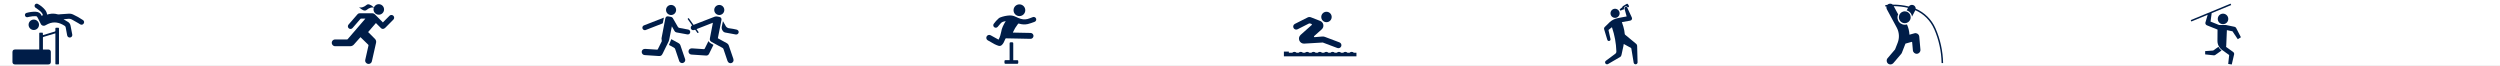
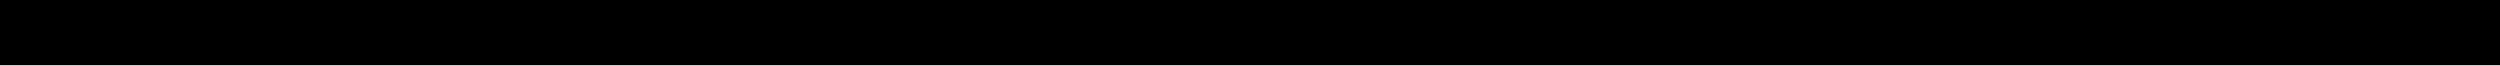
<svg xmlns="http://www.w3.org/2000/svg" viewBox="0 0 3836.58 100">
  <defs>
    <style>
      .cls-1 {
        fill: #fff;
      }

      .cls-2 {
        fill: #001d48;
      }
    </style>
  </defs>
  <g id="Layer_3" data-name="Layer 3">
-     <rect class="cls-1" width="3836.58" height="100" />
+     <rect className="cls-1" width="3836.58" height="100" />
  </g>
  <g id="Layer_1" data-name="Layer 1">
    <g>
-       <path class="cls-2" d="M63.64,75.82V51.51c0-1.37.27-1.65,1.61-1.65H68a1.12,1.12,0,0,1,1.26,1.25V53.6a6.32,6.32,0,0,0,.77-.14c5.84-1.77,11.67-3.56,17.51-5.3.64-.2.88-.45.84-1.13-.06-1.12,0-2.25,0-3.37s.34-1.31,1.35-1.33h2.89a1.15,1.15,0,0,1,1.31,1.3v53c0,1.87-.16,2-2,2-.64,0-1.29,0-1.93,0-1.32,0-1.59-.27-1.59-1.57q0-8.34,0-16.69V50.92l-3.4,1q-7.41,2.25-14.84,4.48c-.52.16-.88.29-.88,1,0,5.95,0,11.9,0,17.85,0,.13,0,.25.05.5.34,0,.67,0,1,0h7.24a3.59,3.59,0,0,1,3.85,3.86q0,7.57,0,15.15a3.58,3.58,0,0,1-3.83,3.88H26.39a3.58,3.58,0,0,1-3.86-3.94v-15c0-2.57,1.41-4,4-4H63.64Z" transform="translate(-3.42 0.24)" />
-       <path class="cls-2" d="M67.75,24.38c1.36-1.23,1.64-2.12.69-3.57a18.76,18.76,0,0,0-3.37-4c-2.2-1.86-4.61-3.48-7-5.16A3.51,3.51,0,0,1,56.56,8a3.27,3.27,0,0,1,2.9-2.58,3.46,3.46,0,0,1,1.94.34,37.78,37.78,0,0,1,11,8.92,13.59,13.59,0,0,1,3.27,7.46c1.2-.29,2.33-.61,3.48-.85a25.45,25.45,0,0,1,12.59.41c1.56.45,3.06,0,4.58-.08,4.39-.27,8.78-.59,13.17-.9a12.25,12.25,0,0,1,5.72,1.11,106.18,106.18,0,0,1,15.6,8.77,3.7,3.7,0,0,1,1.07,5.19,3.84,3.84,0,0,1-5.21,1.43c-1-.56-2-1.27-3-1.86-3.15-1.81-6.32-3.58-9.47-5.38a9.89,9.89,0,0,0-6.09-1.35c-2.39.24-4.79.34-7.25.71.28.15.57.28.85.44,2.12,1.26,4.29,2.44,6.34,3.81A8.45,8.45,0,0,1,111.66,39c1,4.65,1.9,9.31,2.69,14a3.82,3.82,0,0,1-3.44,4.34,4,4,0,0,1-4.45-3.47c-.71-4.08-1.51-8.14-2.26-12.22a3.17,3.17,0,0,0-1.43-2.18c-8-5.21-16.42-7.2-25.53-3-1.4.64-2.78,1.35-4.11,2.11a5,5,0,0,1-7.21-2.34c-1.29-2.58-2.55-5.17-3.85-7.75-.47-.92-1-1.78-1.51-2.69a2.12,2.12,0,0,0-1.93-1.19,37.69,37.69,0,0,0-10.05.89c-.95.18-1.88.44-2.83.62a3.36,3.36,0,0,1-4-2.57,3.29,3.29,0,0,1,2.41-4A47.36,47.36,0,0,1,58,17.76c4.2.19,7.43,1.8,9.21,5.79.11.24.25.45.38.68A2,2,0,0,0,67.75,24.38Z" transform="translate(-3.42 0.24)" />
-       <path class="cls-2" d="M63.28,37.8a8,8,0,1,1-16,0,8,8,0,0,1,16,0Z" transform="translate(-3.42 0.24)" />
+       <path className="cls-2" d="M63.64,75.82V51.51c0-1.37.27-1.65,1.61-1.65H68a1.12,1.12,0,0,1,1.26,1.25V53.6a6.32,6.32,0,0,0,.77-.14c5.84-1.77,11.67-3.56,17.51-5.3.64-.2.88-.45.84-1.13-.06-1.12,0-2.25,0-3.37s.34-1.31,1.35-1.33h2.89a1.15,1.15,0,0,1,1.31,1.3v53c0,1.87-.16,2-2,2-.64,0-1.29,0-1.93,0-1.32,0-1.59-.27-1.59-1.57q0-8.34,0-16.69V50.92l-3.4,1q-7.41,2.25-14.84,4.48c-.52.16-.88.29-.88,1,0,5.95,0,11.9,0,17.85,0,.13,0,.25.05.5.34,0,.67,0,1,0h7.24a3.59,3.59,0,0,1,3.85,3.86q0,7.57,0,15.15a3.58,3.58,0,0,1-3.83,3.88H26.39a3.58,3.58,0,0,1-3.86-3.94v-15c0-2.57,1.41-4,4-4H63.64Z" transform="translate(-3.42 0.24)" />
+       <path className="cls-2" d="M67.75,24.38c1.36-1.23,1.64-2.12.69-3.57a18.76,18.76,0,0,0-3.37-4c-2.2-1.86-4.61-3.48-7-5.16A3.51,3.51,0,0,1,56.56,8a3.27,3.27,0,0,1,2.9-2.58,3.46,3.46,0,0,1,1.94.34,37.78,37.78,0,0,1,11,8.92,13.59,13.59,0,0,1,3.27,7.46c1.2-.29,2.33-.61,3.48-.85a25.45,25.45,0,0,1,12.59.41c1.56.45,3.06,0,4.58-.08,4.39-.27,8.78-.59,13.17-.9a12.25,12.25,0,0,1,5.72,1.11,106.18,106.18,0,0,1,15.6,8.77,3.7,3.7,0,0,1,1.07,5.19,3.84,3.84,0,0,1-5.21,1.43c-1-.56-2-1.27-3-1.86-3.15-1.81-6.32-3.58-9.47-5.38a9.89,9.89,0,0,0-6.09-1.35c-2.39.24-4.79.34-7.25.71.28.15.57.28.85.44,2.12,1.26,4.29,2.44,6.34,3.81A8.45,8.45,0,0,1,111.66,39c1,4.65,1.9,9.31,2.69,14a3.82,3.82,0,0,1-3.44,4.34,4,4,0,0,1-4.45-3.47c-.71-4.08-1.51-8.14-2.26-12.22a3.17,3.17,0,0,0-1.43-2.18c-8-5.21-16.42-7.2-25.53-3-1.4.64-2.78,1.35-4.11,2.11a5,5,0,0,1-7.21-2.34c-1.29-2.58-2.55-5.17-3.85-7.75-.47-.92-1-1.78-1.51-2.69a2.12,2.12,0,0,0-1.93-1.19,37.69,37.69,0,0,0-10.05.89c-.95.18-1.88.44-2.83.62a3.36,3.36,0,0,1-4-2.57,3.29,3.29,0,0,1,2.41-4A47.36,47.36,0,0,1,58,17.76c4.2.19,7.43,1.8,9.21,5.79.11.24.25.45.38.68A2,2,0,0,0,67.75,24.38Z" transform="translate(-3.42 0.24)" />
+       <path className="cls-2" d="M63.28,37.8a8,8,0,1,1-16,0,8,8,0,0,1,16,0Z" transform="translate(-3.42 0.24)" />
    </g>
    <g>
-       <path class="cls-2" d="M1557.85,49.73l.93.05,25.88.52a4.65,4.65,0,0,1,4.6,3.27,4.56,4.56,0,0,1-4.55,5.78c-5.59-.1-11.19-.23-16.78-.35q-10.31-.2-20.61-.41a.83.83,0,0,0-.91.62c-.94,2.14-1.86,4.3-3,6.36a14.69,14.69,0,0,1-2.32,3,5,5,0,0,1-5.48,1.42,41.34,41.34,0,0,1-5.88-2.43c-3.55-1.87-7-3.9-10.49-5.93a4.46,4.46,0,1,1,4.52-7.7l11.11,6.13c.3.17.62.3,1,.49l.12-.22a40.3,40.3,0,0,0,3.88-11.54c.79-5.84,3.56-10.82,6.41-15.79.14-.25.3-.49.56-.93-1.05.28-1.9.55-2.77.72a8.59,8.59,0,0,0-5.43,3.32c-1.3,1.68-2.78,3.23-4.16,4.85a3.81,3.81,0,0,1-5.18.61,3.71,3.71,0,0,1-.9-5.19,52,52,0,0,1,7.7-8.53,7.83,7.83,0,0,1,2.47-1.39,47.62,47.62,0,0,1,14-3,19.18,19.18,0,0,1,9.2,1.9,58.37,58.37,0,0,0,8.17,3.34,20.11,20.11,0,0,0,13.46-.78c1.56-.61,3.14-1.17,4.7-1.78a3.94,3.94,0,0,1,5.29,2,3.89,3.89,0,0,1-2.4,5.18,99.53,99.53,0,0,1-10.37,3.38,26.05,26.05,0,0,1-13.42-.71,1.17,1.17,0,0,0-1.5.43c-1.47,2.12-3,4.17-4.4,6.37-1.2,2-2.15,4.09-3.21,6.15A5.65,5.65,0,0,0,1557.85,49.73Z" transform="translate(-3.42 0.24)" />
-       <path class="cls-2" d="M1552.81,92V66.67c0-1.59.44-2,2-2,.58,0,1.17,0,1.76,0,1.32,0,1.83.52,1.83,1.84v25.6h5c2.59,0,2.67.08,2.67,2.7v1.11c0,1.21-.56,1.77-1.76,1.77-3.91,0-7.83,0-11.74,0-1.94,0-3.89,0-5.83,0-1.31,0-1.82-.53-1.84-1.85,0-.69,0-1.39,0-2.08,0-1.18.54-1.71,1.72-1.72,1.81,0,3.62,0,5.43,0C1552.29,92,1552.5,92,1552.81,92Z" transform="translate(-3.42 0.24)" />
-       <path class="cls-2" d="M1576.84,15.46a9,9,0,1,1-9-9A9,9,0,0,1,1576.84,15.46Z" transform="translate(-3.42 0.24)" />
+       <path className="cls-2" d="M1557.85,49.73l.93.05,25.88.52a4.65,4.65,0,0,1,4.6,3.27,4.56,4.56,0,0,1-4.55,5.78c-5.59-.1-11.19-.23-16.78-.35q-10.31-.2-20.61-.41a.83.83,0,0,0-.91.62c-.94,2.14-1.86,4.3-3,6.36a14.69,14.69,0,0,1-2.32,3,5,5,0,0,1-5.48,1.42,41.34,41.34,0,0,1-5.88-2.43c-3.55-1.87-7-3.9-10.49-5.93a4.46,4.46,0,1,1,4.52-7.7l11.11,6.13c.3.17.62.3,1,.49l.12-.22a40.3,40.3,0,0,0,3.88-11.54c.79-5.84,3.56-10.82,6.41-15.79.14-.25.3-.49.56-.93-1.05.28-1.9.55-2.77.72a8.59,8.59,0,0,0-5.43,3.32c-1.3,1.68-2.78,3.23-4.16,4.85a3.81,3.81,0,0,1-5.18.61,3.71,3.71,0,0,1-.9-5.19,52,52,0,0,1,7.7-8.53,7.83,7.83,0,0,1,2.47-1.39,47.62,47.62,0,0,1,14-3,19.18,19.18,0,0,1,9.2,1.9,58.37,58.37,0,0,0,8.17,3.34,20.11,20.11,0,0,0,13.46-.78c1.56-.61,3.14-1.17,4.7-1.78a3.94,3.94,0,0,1,5.29,2,3.89,3.89,0,0,1-2.4,5.18,99.53,99.53,0,0,1-10.37,3.38,26.05,26.05,0,0,1-13.42-.71,1.17,1.17,0,0,0-1.5.43c-1.47,2.12-3,4.17-4.4,6.37-1.2,2-2.15,4.09-3.21,6.15A5.65,5.65,0,0,0,1557.85,49.73Z" transform="translate(-3.42 0.24)" />
+       <path className="cls-2" d="M1552.81,92V66.67c0-1.59.44-2,2-2,.58,0,1.17,0,1.76,0,1.32,0,1.83.52,1.83,1.84v25.6h5c2.59,0,2.67.08,2.67,2.7v1.11c0,1.21-.56,1.77-1.76,1.77-3.91,0-7.83,0-11.74,0-1.94,0-3.89,0-5.83,0-1.31,0-1.82-.53-1.84-1.85,0-.69,0-1.39,0-2.08,0-1.18.54-1.71,1.72-1.72,1.81,0,3.62,0,5.43,0C1552.29,92,1552.5,92,1552.81,92Z" transform="translate(-3.42 0.24)" />
+       <path className="cls-2" d="M1576.84,15.46a9,9,0,1,1-9-9A9,9,0,0,1,1576.84,15.46Z" transform="translate(-3.42 0.24)" />
    </g>
    <g>
-       <path class="cls-2" d="M1065.54,38.72l-6-8.54c-.24-.34-.62-.67-.65-1s0-1.15.34-1.36a1.53,1.53,0,0,1,1.4.11,4.86,4.86,0,0,1,1,1.37l6.13,8.66,11.33-4.41c7.07-2.75,14.13-5.54,21.23-8.22a8.22,8.22,0,0,1,3.36-.3,28.79,28.79,0,0,1,3.77.72,3.82,3.82,0,0,1,3.13,4.78c-1.83,9.28-3.67,18.56-5.53,27.93l4,2.21c3.33,1.84,6.65,3.68,10,5.48a5.45,5.45,0,0,1,2.71,3.22c2.33,6.89,4.71,13.76,7.06,20.63,1,2.9-.2,5.61-2.82,6.5s-5.21-.47-6.2-3.37q-3.07-9-6.11-18.07a3,3,0,0,0-1.51-1.81c-5.52-3-11-6-16.52-9-2.59-1.43-3.33-2.93-2.79-5.79q2.17-11.33,4.36-22.64c.06-.32.09-.64.17-1.16l-25.07,9.77,2.48,3.54c.52.72,1.2,1.52.15,2.23s-1.54-.25-2-1c-.67-.95-1.4-1.86-2-2.85s-1.07-1.06-2.08-.65a3.79,3.79,0,0,1-5.43-3.32A4.1,4.1,0,0,1,1065.54,38.72Z" transform="translate(-3.42 0.24)" />
-       <path class="cls-2" d="M1034.48,40.18c-1.41,7.08-2.74,13.81-4.1,20.53a12,12,0,0,1-.93,2.81c-3.09,6.35-6.23,12.68-9.36,19-1.28,2.58-2.81,3.42-5.67,3.22Q1003.72,85,993,84.32a4.84,4.84,0,0,1-4.8-5.2c.21-2.73,2.52-4.53,5.47-4.33q9.09.63,18.19,1.17a1.41,1.41,0,0,0,1.09-.65q3.06-6,6-12.11a2.58,2.58,0,0,0,0-1.24,13,13,0,0,1-.35-3.35c1.88-10.12,3.86-20.21,5.8-30.32.54-2.79,2.07-3.88,4.85-3.36,1.18.23,2.34.53,3.52.69a4.59,4.59,0,0,1,3.55,2.57c2.41,4.24,4.92,8.42,7.3,12.68a3.18,3.18,0,0,0,2.56,1.75c4.39.75,8.77,1.6,13.15,2.43a3.76,3.76,0,0,1,3.29,4.44,3.69,3.69,0,0,1-4.48,3.06c-5.57-1-11.12-2-16.68-3.07a4.09,4.09,0,0,1-2.9-2.14C1037.32,45.05,1036,42.78,1034.48,40.18Z" transform="translate(-3.42 0.24)" />
-       <path class="cls-2" d="M1090.71,62.77c1.62,3.26,4.91,4.06,7.53,5.78,0,.08.07.18,0,.23-2.24,4.56-4.45,9.14-6.74,13.67a4.54,4.54,0,0,1-4.62,2.54q-11.07-.69-22.13-1.47a4.81,4.81,0,0,1-4.54-3.43A4.76,4.76,0,0,1,1062,74.9a5.31,5.31,0,0,1,3.76-.92c5.89.42,11.79.77,17.68,1.2a1.39,1.39,0,0,0,1.59-1c1.62-3.39,3.31-6.75,5-10.12C1090.18,63.71,1090.41,63.33,1090.71,62.77Z" transform="translate(-3.42 0.24)" />
-       <path class="cls-2" d="M1030.05,68.77l3.58-8.92,4.21,2.31c2.43,1.33,4.91,2.56,7.24,4a5.94,5.94,0,0,1,2.37,2.7c2.52,7.08,4.9,14.21,7.28,21.34a4.5,4.5,0,0,1-1.38,5.18,4.59,4.59,0,0,1-5.21.66,5,5,0,0,1-2.61-3.29c-2-5.87-4-11.73-5.94-17.61a3.57,3.57,0,0,0-1.89-2.25C1035.1,71.59,1032.55,70.14,1030.05,68.77Z" transform="translate(-3.42 0.24)" />
-       <path class="cls-2" d="M1022.22,26.9c-.53,2.79-1,5.46-1.58,8.12a1.54,1.54,0,0,1-.88.87q-12.48,4.9-25,9.75a3.8,3.8,0,1,1-2.9-7c10-3.92,20-7.79,30-11.68A1.81,1.81,0,0,1,1022.22,26.9Z" transform="translate(-3.42 0.24)" />
-       <path class="cls-2" d="M1112.86,32.18a58.88,58.88,0,0,1,3.48,6.08,7.45,7.45,0,0,0,6.93,5c3.44.29,6.82,1.21,10.23,1.84,2.39.44,3.86,2.29,3.5,4.44a3.84,3.84,0,0,1-4.81,3.07c-5.4-1-10.79-2-16.19-3a4.87,4.87,0,0,1-3.15-2.16,8.36,8.36,0,0,1-1.44-8.19A61.18,61.18,0,0,0,1112.86,32.18Z" transform="translate(-3.42 0.24)" />
-       <path class="cls-2" d="M1033.22,22.81a7.74,7.74,0,1,1,7.79-7.68A7.72,7.72,0,0,1,1033.22,22.81Z" transform="translate(-3.42 0.24)" />
-       <path class="cls-2" d="M1107.42,22.81a7.74,7.74,0,1,1,.16-15.47,7.74,7.74,0,0,1-.16,15.47Z" transform="translate(-3.42 0.24)" />
+       <path className="cls-2" d="M1065.54,38.72l-6-8.54c-.24-.34-.62-.67-.65-1s0-1.15.34-1.36a1.53,1.53,0,0,1,1.4.11,4.86,4.86,0,0,1,1,1.37l6.13,8.66,11.33-4.41c7.07-2.75,14.13-5.54,21.23-8.22a8.22,8.22,0,0,1,3.36-.3,28.79,28.79,0,0,1,3.77.72,3.82,3.82,0,0,1,3.13,4.78c-1.83,9.28-3.67,18.56-5.53,27.93l4,2.21c3.33,1.84,6.65,3.68,10,5.48a5.45,5.45,0,0,1,2.71,3.22c2.33,6.89,4.71,13.76,7.06,20.63,1,2.9-.2,5.61-2.82,6.5s-5.21-.47-6.2-3.37q-3.07-9-6.11-18.07a3,3,0,0,0-1.51-1.81c-5.52-3-11-6-16.52-9-2.59-1.43-3.33-2.93-2.79-5.79q2.17-11.33,4.36-22.64c.06-.32.09-.64.17-1.16l-25.07,9.77,2.48,3.54c.52.72,1.2,1.52.15,2.23s-1.54-.25-2-1c-.67-.95-1.4-1.86-2-2.85s-1.07-1.06-2.08-.65a3.79,3.79,0,0,1-5.43-3.32A4.1,4.1,0,0,1,1065.54,38.72Z" transform="translate(-3.42 0.24)" />
+       <path className="cls-2" d="M1034.48,40.18c-1.41,7.08-2.74,13.81-4.1,20.53a12,12,0,0,1-.93,2.81c-3.09,6.35-6.23,12.68-9.36,19-1.28,2.58-2.81,3.42-5.67,3.22Q1003.72,85,993,84.32a4.84,4.84,0,0,1-4.8-5.2c.21-2.73,2.52-4.53,5.47-4.33q9.09.63,18.19,1.17a1.41,1.41,0,0,0,1.09-.65q3.06-6,6-12.11a2.58,2.58,0,0,0,0-1.24,13,13,0,0,1-.35-3.35c1.88-10.12,3.86-20.21,5.8-30.32.54-2.79,2.07-3.88,4.85-3.36,1.18.23,2.34.53,3.52.69a4.59,4.59,0,0,1,3.55,2.57c2.41,4.24,4.92,8.42,7.3,12.68a3.18,3.18,0,0,0,2.56,1.75c4.39.75,8.77,1.6,13.15,2.43a3.76,3.76,0,0,1,3.29,4.44,3.69,3.69,0,0,1-4.48,3.06c-5.57-1-11.12-2-16.68-3.07a4.09,4.09,0,0,1-2.9-2.14C1037.32,45.05,1036,42.78,1034.48,40.18Z" transform="translate(-3.42 0.24)" />
+       <path className="cls-2" d="M1090.71,62.77c1.62,3.26,4.91,4.06,7.53,5.78,0,.08.07.18,0,.23-2.24,4.56-4.45,9.14-6.74,13.67a4.54,4.54,0,0,1-4.62,2.54q-11.07-.69-22.13-1.47a4.81,4.81,0,0,1-4.54-3.43A4.76,4.76,0,0,1,1062,74.9a5.31,5.31,0,0,1,3.76-.92c5.89.42,11.79.77,17.68,1.2a1.39,1.39,0,0,0,1.59-1c1.62-3.39,3.31-6.75,5-10.12C1090.18,63.71,1090.41,63.33,1090.71,62.77Z" transform="translate(-3.42 0.24)" />
+       <path className="cls-2" d="M1030.05,68.77l3.58-8.92,4.21,2.31c2.43,1.33,4.91,2.56,7.24,4a5.94,5.94,0,0,1,2.37,2.7c2.52,7.08,4.9,14.21,7.28,21.34a4.5,4.5,0,0,1-1.38,5.18,4.59,4.59,0,0,1-5.21.66,5,5,0,0,1-2.61-3.29c-2-5.87-4-11.73-5.94-17.61a3.57,3.57,0,0,0-1.89-2.25C1035.1,71.59,1032.55,70.14,1030.05,68.77Z" transform="translate(-3.42 0.24)" />
+       <path className="cls-2" d="M1022.22,26.9c-.53,2.79-1,5.46-1.58,8.12a1.54,1.54,0,0,1-.88.87q-12.48,4.9-25,9.75a3.8,3.8,0,1,1-2.9-7c10-3.92,20-7.79,30-11.68A1.81,1.81,0,0,1,1022.22,26.9Z" transform="translate(-3.42 0.24)" />
+       <path className="cls-2" d="M1112.86,32.18a58.88,58.88,0,0,1,3.48,6.08,7.45,7.45,0,0,0,6.93,5c3.44.29,6.82,1.21,10.23,1.84,2.39.44,3.86,2.29,3.5,4.44a3.84,3.84,0,0,1-4.81,3.07c-5.4-1-10.79-2-16.19-3a4.87,4.87,0,0,1-3.15-2.16,8.36,8.36,0,0,1-1.44-8.19A61.18,61.18,0,0,0,1112.86,32.18Z" transform="translate(-3.42 0.24)" />
+       <path className="cls-2" d="M1033.22,22.81a7.74,7.74,0,1,1,7.79-7.68A7.72,7.72,0,0,1,1033.22,22.81Z" transform="translate(-3.42 0.24)" />
+       <path className="cls-2" d="M1107.42,22.81a7.74,7.74,0,1,1,.16-15.47,7.74,7.74,0,0,1-.16,15.47Z" transform="translate(-3.42 0.24)" />
    </g>
    <g>
-       <path class="cls-2" d="M556.61,56.78l-4,4.47c-2.08,2.32-4.19,4.63-6.23,7a7.58,7.58,0,0,1-5.57,2.45c-.64,0-1.29,0-1.93,0-6.92,0-13.84,0-20.76,0a5.2,5.2,0,0,1-5-2.89,5.13,5.13,0,0,1,4.51-7.5q9.18,0,18.35,0a1.17,1.17,0,0,0,1-.44l26.87-31.2c.09-.1.17-.21.31-.38-.21,0-.36,0-.51,0-2,0-4.1,0-6.15,0a1.36,1.36,0,0,0-.85.4q-6.14,7-12.22,14.09a4.05,4.05,0,1,1-6.2-5.22q5.85-6.75,11.73-13.48l2.17-2.5a4.15,4.15,0,0,1,3.24-1.49h19.43a5.39,5.39,0,0,1,3.93,1.7L590.5,33.62c.15.15.28.33.57.68a4.72,4.72,0,0,1,.42-.67q4.75-4.77,9.53-9.52a4.18,4.18,0,1,1,5.91,5.9c-4,4-7.9,8-11.88,12a8.52,8.52,0,0,1-2.37,1.72,4,4,0,0,1-4.76-1c-2.38-2.35-4.73-4.72-7.08-7.09-.16-.16-.28-.35-.47-.58l-12,13.88.43.46c3.3,3.31,6.56,6.65,9.92,9.9a6.33,6.33,0,0,1,1.75,6.41c-1.54,6.88-3.11,13.76-4.66,20.64-.57,2.51-1.11,5-1.71,7.53a5.2,5.2,0,0,1-9.3,1.81,5,5,0,0,1-.8-4.3q2.43-10.86,4.88-21.7a1.25,1.25,0,0,0-.38-1.36c-3.81-3.67-7.59-7.37-11.38-11.06Z" transform="translate(-3.42 0.24)" />
-       <path class="cls-2" d="M554.49,10.69c2.18,1,4.21.53,6.2-.2a15.86,15.86,0,0,0,5.06-3,4.42,4.42,0,0,1,4.67-.79,14.75,14.75,0,0,1,5.24,3.14l1.55,1.42a8.43,8.43,0,0,1,2.7-3.5,8.08,8.08,0,1,1-3,4.43c.16-.59,0-.73-.52-.85a7.61,7.61,0,0,0-4.1.23,14.89,14.89,0,0,0-5.76,3.08c-1.85,1.65-3.8,1.62-5.87.72a17.61,17.61,0,0,1-6-4.43A1.62,1.62,0,0,1,554.49,10.69Z" transform="translate(-3.42 0.24)" />
+       <path className="cls-2" d="M556.61,56.78l-4,4.47c-2.08,2.32-4.19,4.63-6.23,7a7.58,7.58,0,0,1-5.57,2.45c-.64,0-1.29,0-1.93,0-6.92,0-13.84,0-20.76,0a5.2,5.2,0,0,1-5-2.89,5.13,5.13,0,0,1,4.51-7.5q9.18,0,18.35,0a1.17,1.17,0,0,0,1-.44l26.87-31.2c.09-.1.17-.21.31-.38-.21,0-.36,0-.51,0-2,0-4.1,0-6.15,0a1.36,1.36,0,0,0-.85.4q-6.14,7-12.22,14.09a4.05,4.05,0,1,1-6.2-5.22q5.85-6.75,11.73-13.48l2.17-2.5a4.15,4.15,0,0,1,3.24-1.49h19.43a5.39,5.39,0,0,1,3.93,1.7L590.5,33.62c.15.15.28.33.57.68a4.72,4.72,0,0,1,.42-.67q4.75-4.77,9.53-9.52a4.18,4.18,0,1,1,5.91,5.9c-4,4-7.9,8-11.88,12a8.52,8.52,0,0,1-2.37,1.72,4,4,0,0,1-4.76-1c-2.38-2.35-4.73-4.72-7.08-7.09-.16-.16-.28-.35-.47-.58l-12,13.88.43.46c3.3,3.31,6.56,6.65,9.92,9.9a6.33,6.33,0,0,1,1.75,6.41c-1.54,6.88-3.11,13.76-4.66,20.64-.57,2.51-1.11,5-1.71,7.53a5.2,5.2,0,0,1-9.3,1.81,5,5,0,0,1-.8-4.3q2.43-10.86,4.88-21.7a1.25,1.25,0,0,0-.38-1.36c-3.81-3.67-7.59-7.37-11.38-11.06Z" transform="translate(-3.42 0.24)" />
+       <path className="cls-2" d="M554.49,10.69c2.18,1,4.21.53,6.2-.2a15.86,15.86,0,0,0,5.06-3,4.42,4.42,0,0,1,4.67-.79,14.75,14.75,0,0,1,5.24,3.14l1.55,1.42a8.43,8.43,0,0,1,2.7-3.5,8.08,8.08,0,1,1-3,4.43c.16-.59,0-.73-.52-.85a7.61,7.61,0,0,0-4.1.23,14.89,14.89,0,0,0-5.76,3.08c-1.85,1.65-3.8,1.62-5.87.72a17.61,17.61,0,0,1-6-4.43A1.62,1.62,0,0,1,554.49,10.69Z" transform="translate(-3.42 0.24)" />
    </g>
    <g>
-       <path class="cls-2" d="M2047.07,25.81a8,8,0,1,0-16,0h0a8,8,0,1,0,16,0Z" transform="translate(-3.42 0.24)" />
-       <path class="cls-2" d="M1973.73,86.25h111.33V80.66h-4a4.74,4.74,0,0,0-6.56,0h-3.21a4.74,4.74,0,0,0-6.56,0h-3.21a4.75,4.75,0,0,0-6.57,0h-3.2a4.75,4.75,0,0,0-6.57,0H2042a4.75,4.75,0,0,0-6.57,0h-3.2a4.75,4.75,0,0,0-6.57,0h-3.2a4.75,4.75,0,0,0-6.57,0h-3.2a4.75,4.75,0,0,0-6.57,0h-3.2a4.75,4.75,0,0,0-6.57,0h-3.2a4.75,4.75,0,0,0-6.57,0h-5.24V79h-7.63" transform="translate(-3.42 0.24)" />
-       <path class="cls-2" d="M2011.86,36a3.09,3.09,0,0,1,2.51-.12l1.77.69a.93.93,0,0,1,.52,1.2.87.87,0,0,1-.25.35l-17,15.15a7.7,7.7,0,0,0,5.13,13.45L2033.4,65l22.37,8.44a4.62,4.62,0,0,0,3.26-8.65l-22.37-8.43a9.19,9.19,0,0,0-4-.57l-11.85,1a.91.91,0,0,1-1-.84.94.94,0,0,1,.3-.77l11.66-10.39a7.69,7.69,0,0,0-2.33-12.92l-14.27-5.57a6.13,6.13,0,0,0-5,.24l-19.62,9.89a4.62,4.62,0,0,0,4.16,8.26Z" transform="translate(-3.42 0.24)" />
+       <path className="cls-2" d="M2047.07,25.81a8,8,0,1,0-16,0h0a8,8,0,1,0,16,0Z" transform="translate(-3.42 0.24)" />
+       <path className="cls-2" d="M1973.73,86.25h111.33V80.66h-4a4.74,4.74,0,0,0-6.56,0h-3.21a4.74,4.74,0,0,0-6.56,0h-3.21a4.75,4.75,0,0,0-6.57,0h-3.2a4.75,4.75,0,0,0-6.57,0H2042a4.75,4.75,0,0,0-6.57,0h-3.2a4.75,4.75,0,0,0-6.57,0h-3.2a4.75,4.75,0,0,0-6.57,0h-3.2a4.75,4.75,0,0,0-6.57,0h-3.2a4.75,4.75,0,0,0-6.57,0h-3.2a4.75,4.75,0,0,0-6.57,0h-5.24V79h-7.63" transform="translate(-3.42 0.24)" />
+       <path className="cls-2" d="M2011.86,36a3.09,3.09,0,0,1,2.51-.12l1.77.69a.93.93,0,0,1,.52,1.2.87.87,0,0,1-.25.35l-17,15.15a7.7,7.7,0,0,0,5.13,13.45L2033.4,65l22.37,8.44a4.62,4.62,0,0,0,3.26-8.65l-22.37-8.43a9.19,9.19,0,0,0-4-.57l-11.85,1a.91.91,0,0,1-1-.84.94.94,0,0,1,.3-.77l11.66-10.39a7.69,7.69,0,0,0-2.33-12.92l-14.27-5.57a6.13,6.13,0,0,0-5,.24l-19.62,9.89a4.62,4.62,0,0,0,4.16,8.26Z" transform="translate(-3.42 0.24)" />
    </g>
    <g>
-       <path class="cls-2" d="M2499.71,25l-3.18-11.59a2.28,2.28,0,1,1,4.27-1.56q3.4,7.3,6.81,14.61a3.38,3.38,0,0,1-2.54,5c-4,.74-8,1.42-12,2.13l-.66.14c.78,2.35,1.62,4.64,2.29,7a60.54,60.54,0,0,1,2.15,11.39,1.3,1.3,0,0,0,.45.82q8.54,7.09,17.1,14.17a3.91,3.91,0,0,1,1.43,3q.33,12.52.65,25a3,3,0,0,1-2.23,3.24,3,3,0,0,1-3.74-2.35c-.56-3.07-1-6.15-1.53-9.22-.69-4.23-1.37-8.46-2.08-12.69a1,1,0,0,0-.4-.69c-3.69-2.06-7.4-4.08-11.21-6.18-.2,1.17-.34,2.26-.57,3.33q-1.38,6.48-2.79,12.94a6.72,6.72,0,0,1-.64,2,4.72,4.72,0,0,1-1.52,1.7c-6.14,3.63-12.32,7.2-18.5,10.78A3,3,0,1,1,2468,92.9c4.62-3.45,9.18-7,13.88-10.32a4.38,4.38,0,0,0,2.07-4.2,126.56,126.56,0,0,0-6.61-36.28c-.06-.17-.14-.32-.24-.55-1.73,1.37-3.42,2.69-5.08,4.06-.15.13-.12.57-.06.84.89,4,1.8,7.95,2.7,11.92.1.41.18.81.27,1.22a2.53,2.53,0,0,1-1.76,3,2.5,2.5,0,0,1-3.11-1.76c-.64-2-1.24-4.07-1.86-6.11-1-3.23-1.91-6.47-2.92-9.69a3.52,3.52,0,0,1,.88-3.86c2.61-2.56,5.15-5.22,7.85-7.69a25.34,25.34,0,0,1,11.67-5.77c4.34-1,8.75-1.71,13.13-2.54Z" transform="translate(-3.42 0.24)" />
-       <path class="cls-2" d="M2488.94,20.19a7,7,0,1,1-7-7A7,7,0,0,1,2488.94,20.19Z" transform="translate(-3.42 0.24)" />
-       <path class="cls-2" d="M2495.78,14a15.1,15.1,0,0,0-1.52.4c-1,.4-2,.85-3.06,1.28-.07,0-.16,0-.22.08-.72.61-.72.61-1.22-.21-.15-.24-.29-.49-.44-.74-.49-.82-.47-.77.38-1.21.39-.21.64-.66,1-.94.53-.42,1.08-.81,1.64-1.19s.94-.64,1-1.37a1.54,1.54,0,0,1,.72-.93c1.83-1.14,3.67-2.24,5.53-3.33a1.47,1.47,0,0,1,2.24.59c.39.62.76,1.24,1.13,1.87a1.58,1.58,0,0,1-.61,2.48c-.26.17-.53.32-.79.47-1.33-1.67-2.55-2.22-4-1.63C2495.44,10.53,2495.22,12.25,2495.78,14Z" transform="translate(-3.42 0.24)" />
+       <path className="cls-2" d="M2499.71,25l-3.18-11.59a2.28,2.28,0,1,1,4.27-1.56q3.4,7.3,6.81,14.61a3.38,3.38,0,0,1-2.54,5c-4,.74-8,1.42-12,2.13l-.66.14c.78,2.35,1.62,4.64,2.29,7a60.54,60.54,0,0,1,2.15,11.39,1.3,1.3,0,0,0,.45.82q8.54,7.09,17.1,14.17a3.91,3.91,0,0,1,1.43,3q.33,12.52.65,25a3,3,0,0,1-2.23,3.24,3,3,0,0,1-3.74-2.35c-.56-3.07-1-6.15-1.53-9.22-.69-4.23-1.37-8.46-2.08-12.69a1,1,0,0,0-.4-.69c-3.69-2.06-7.4-4.08-11.21-6.18-.2,1.17-.34,2.26-.57,3.33q-1.38,6.48-2.79,12.94a6.72,6.72,0,0,1-.64,2,4.72,4.72,0,0,1-1.52,1.7c-6.14,3.63-12.32,7.2-18.5,10.78A3,3,0,1,1,2468,92.9c4.62-3.45,9.18-7,13.88-10.32a4.38,4.38,0,0,0,2.07-4.2,126.56,126.56,0,0,0-6.61-36.28c-.06-.17-.14-.32-.24-.55-1.73,1.37-3.42,2.69-5.08,4.06-.15.13-.12.57-.06.84.89,4,1.8,7.95,2.7,11.92.1.41.18.81.27,1.22a2.53,2.53,0,0,1-1.76,3,2.5,2.5,0,0,1-3.11-1.76c-.64-2-1.24-4.07-1.86-6.11-1-3.23-1.91-6.47-2.92-9.69a3.52,3.52,0,0,1,.88-3.86c2.61-2.56,5.15-5.22,7.85-7.69a25.34,25.34,0,0,1,11.67-5.77c4.34-1,8.75-1.71,13.13-2.54Z" transform="translate(-3.42 0.24)" />
+       <path className="cls-2" d="M2488.94,20.19a7,7,0,1,1-7-7A7,7,0,0,1,2488.94,20.19Z" transform="translate(-3.42 0.24)" />
+       <path className="cls-2" d="M2495.78,14a15.1,15.1,0,0,0-1.52.4c-1,.4-2,.85-3.06,1.28-.07,0-.16,0-.22.08-.72.61-.72.61-1.22-.21-.15-.24-.29-.49-.44-.74-.49-.82-.47-.77.38-1.21.39-.21.64-.66,1-.94.53-.42,1.08-.81,1.64-1.19s.94-.64,1-1.37a1.54,1.54,0,0,1,.72-.93c1.83-1.14,3.67-2.24,5.53-3.33a1.47,1.47,0,0,1,2.24.59c.39.62.76,1.24,1.13,1.87a1.58,1.58,0,0,1-.61,2.48c-.26.17-.53.32-.79.47-1.33-1.67-2.55-2.22-4-1.63C2495.44,10.53,2495.22,12.25,2495.78,14Z" transform="translate(-3.42 0.24)" />
    </g>
    <g>
-       <path class="cls-2" d="M2935.63,26.54a9.07,9.07,0,1,0-18.13-.05v.05a9.07,9.07,0,0,0,18.13.05Z" transform="translate(-3.42 0.24)" />
-       <path class="cls-2" d="M2971.53,44.15a55.79,55.79,0,0,0-28.74-28.73c-.05.09-.09.19-.14.28l-5,9.57a11.16,11.16,0,0,0-8.15-9.51l2.05-3.95a100.9,100.9,0,0,0-22-2.63l6.84,12.61a11.19,11.19,0,0,0,13.5,15.42A44.17,44.17,0,0,1,2933.75,53l7.65-2.15a5.81,5.81,0,0,1,7.17,4,6.44,6.44,0,0,1,.19,1L2950.58,76A5.81,5.81,0,0,1,2939,77l-1.11-12.33a.7.7,0,0,0-.76-.63l-.12,0-9.4,2.65L2922,81a4.63,4.63,0,0,1-.79,1.31l-12.27,14.39a5.81,5.81,0,0,1-8.84-7.54l11.51-13.5,4-10.15a27.84,27.84,0,0,0-1.43-23.5L2899,13.94a5.77,5.77,0,0,1-.51-4.25l-1.65.18-.27-2.31q1.63-.19,3.27-.33a5.81,5.81,0,0,1,8.16-.38,103.23,103.23,0,0,1,24.76,2.85,5.81,5.81,0,0,1,10.58,3.41,58.11,58.11,0,0,1,30.36,30.11,139.45,139.45,0,0,1,11.68,53.34l-2.32,0a137.15,137.15,0,0,0-11.49-52.45Z" transform="translate(-3.42 0.24)" />
+       <path className="cls-2" d="M2935.63,26.54a9.07,9.07,0,1,0-18.13-.05v.05a9.07,9.07,0,0,0,18.13.05Z" transform="translate(-3.42 0.24)" />
+       <path className="cls-2" d="M2971.53,44.15a55.79,55.79,0,0,0-28.74-28.73c-.05.09-.09.19-.14.28l-5,9.57a11.16,11.16,0,0,0-8.15-9.51l2.05-3.95a100.9,100.9,0,0,0-22-2.63l6.84,12.61a11.19,11.19,0,0,0,13.5,15.42A44.17,44.17,0,0,1,2933.75,53l7.65-2.15a5.81,5.81,0,0,1,7.17,4,6.44,6.44,0,0,1,.19,1L2950.58,76A5.81,5.81,0,0,1,2939,77l-1.11-12.33a.7.7,0,0,0-.76-.63l-.12,0-9.4,2.65L2922,81a4.63,4.63,0,0,1-.79,1.31l-12.27,14.39a5.81,5.81,0,0,1-8.84-7.54l11.51-13.5,4-10.15a27.84,27.84,0,0,0-1.43-23.5L2899,13.94a5.77,5.77,0,0,1-.51-4.25l-1.65.18-.27-2.31q1.63-.19,3.27-.33a5.81,5.81,0,0,1,8.16-.38,103.23,103.23,0,0,1,24.76,2.85,5.81,5.81,0,0,1,10.58,3.41,58.11,58.11,0,0,1,30.36,30.11,139.45,139.45,0,0,1,11.68,53.34l-2.32,0a137.15,137.15,0,0,0-11.49-52.45Z" transform="translate(-3.42 0.24)" />
    </g>
    <g>
-       <circle class="cls-2" cx="3411.52" cy="29.04" r="8.07" />
-       <path class="cls-2" d="M3407.85,71.64l-8,5.67-12.32.87v5.06l13.5,1.45a3.65,3.65,0,0,0,2.14-.68l9.49-6.73A17.55,17.55,0,0,1,3407.85,71.64Z" transform="translate(-3.42 0.24)" />
-       <path class="cls-2" d="M3420.87,46l8.6,1.8,8.09,12.13,4.85-3L3435,42.56a3.7,3.7,0,0,0-2.4-1.69l-13.05-2.71a3.16,3.16,0,0,0-.76-.08h-10l-13-5.2,1.75-13,29.92-12.33-.9-2.19-61.17,25.23.9,2.19,25.1-10.36-3.48,12a3.69,3.69,0,0,0,2.24,4.16l16.38,6.57-.14,17.3a17,17,0,0,0,7.07,13.92l10.92,7.83-1.48,13.68,5.46.82L3432,83.08a3.63,3.63,0,0,0-1.5-3.53l-10.92-7.86a3.86,3.86,0,0,0,.27-1.23Z" transform="translate(-3.42 0.24)" />
+       <circle className="cls-2" cx="3411.52" cy="29.04" r="8.07" />
+       <path className="cls-2" d="M3407.85,71.64l-8,5.67-12.32.87v5.06l13.5,1.45a3.65,3.65,0,0,0,2.14-.68l9.49-6.73A17.55,17.55,0,0,1,3407.85,71.64Z" transform="translate(-3.42 0.24)" />
+       <path className="cls-2" d="M3420.87,46l8.6,1.8,8.09,12.13,4.85-3L3435,42.56a3.7,3.7,0,0,0-2.4-1.69l-13.05-2.71a3.16,3.16,0,0,0-.76-.08h-10l-13-5.2,1.75-13,29.92-12.33-.9-2.19-61.17,25.23.9,2.19,25.1-10.36-3.48,12a3.69,3.69,0,0,0,2.24,4.16l16.38,6.57-.14,17.3a17,17,0,0,0,7.07,13.92l10.92,7.83-1.48,13.68,5.46.82L3432,83.08a3.63,3.63,0,0,0-1.5-3.53l-10.92-7.86a3.86,3.86,0,0,0,.27-1.23Z" transform="translate(-3.42 0.24)" />
    </g>
  </g>
</svg>
